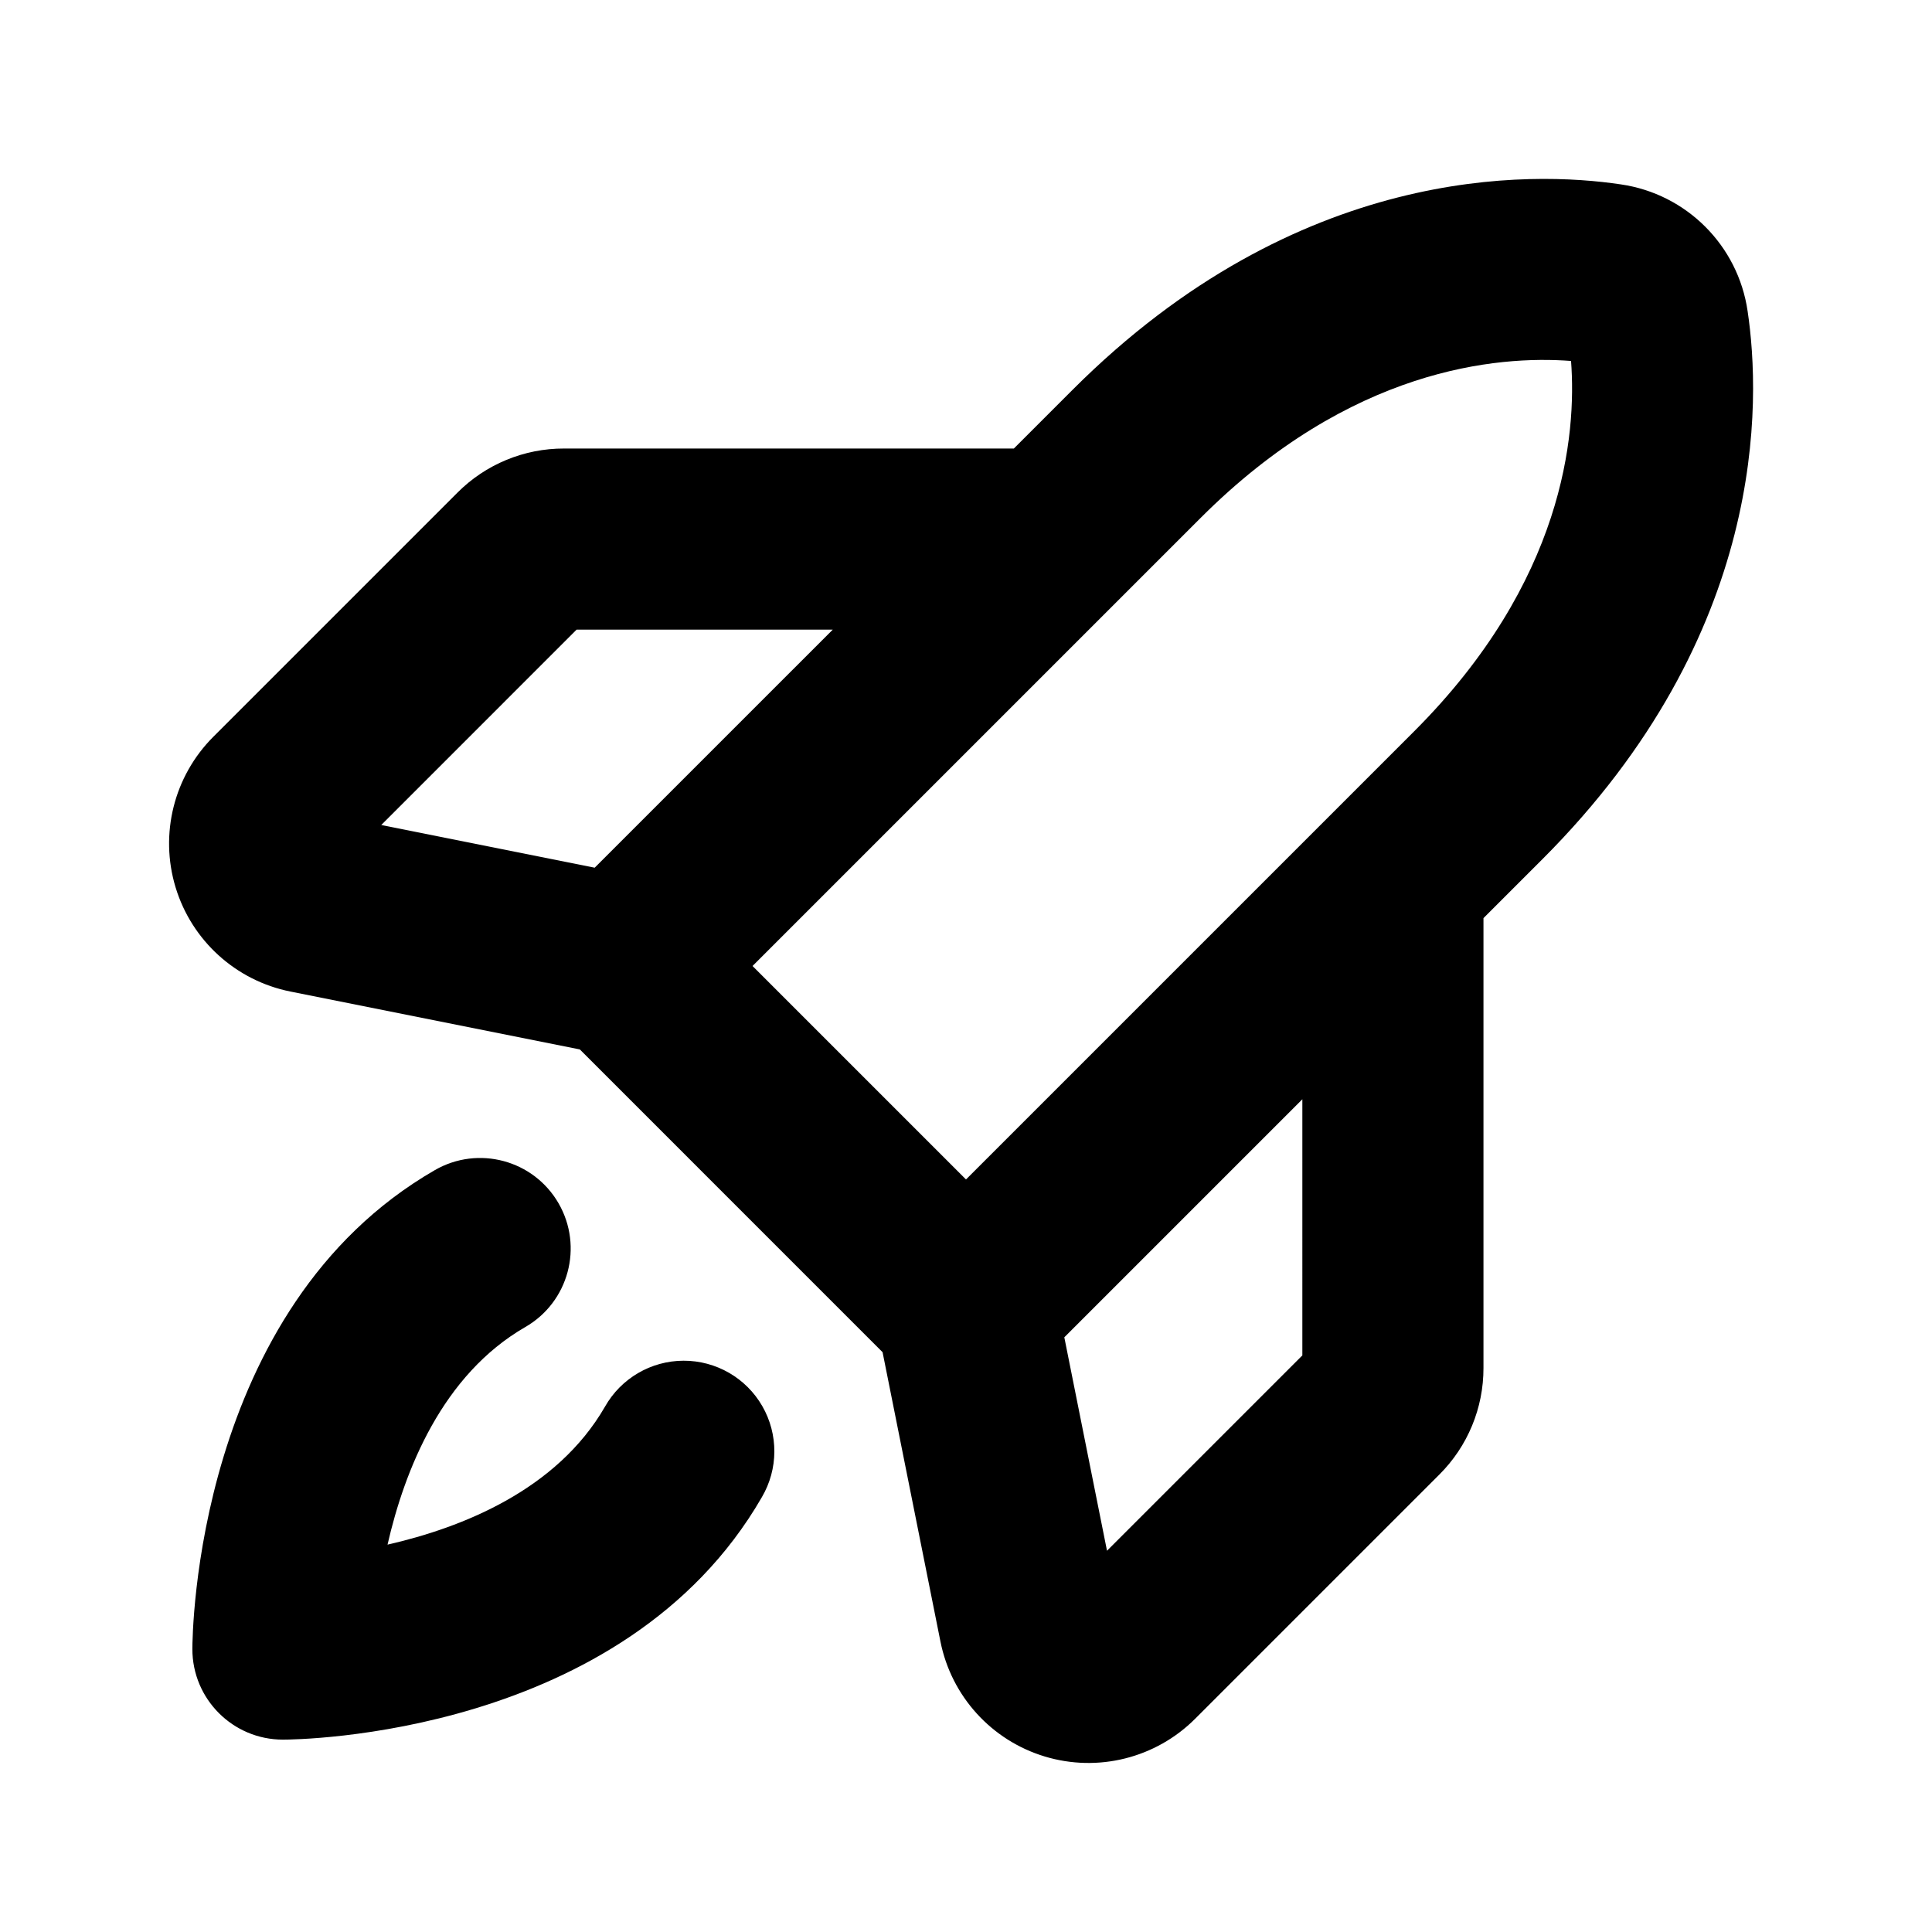
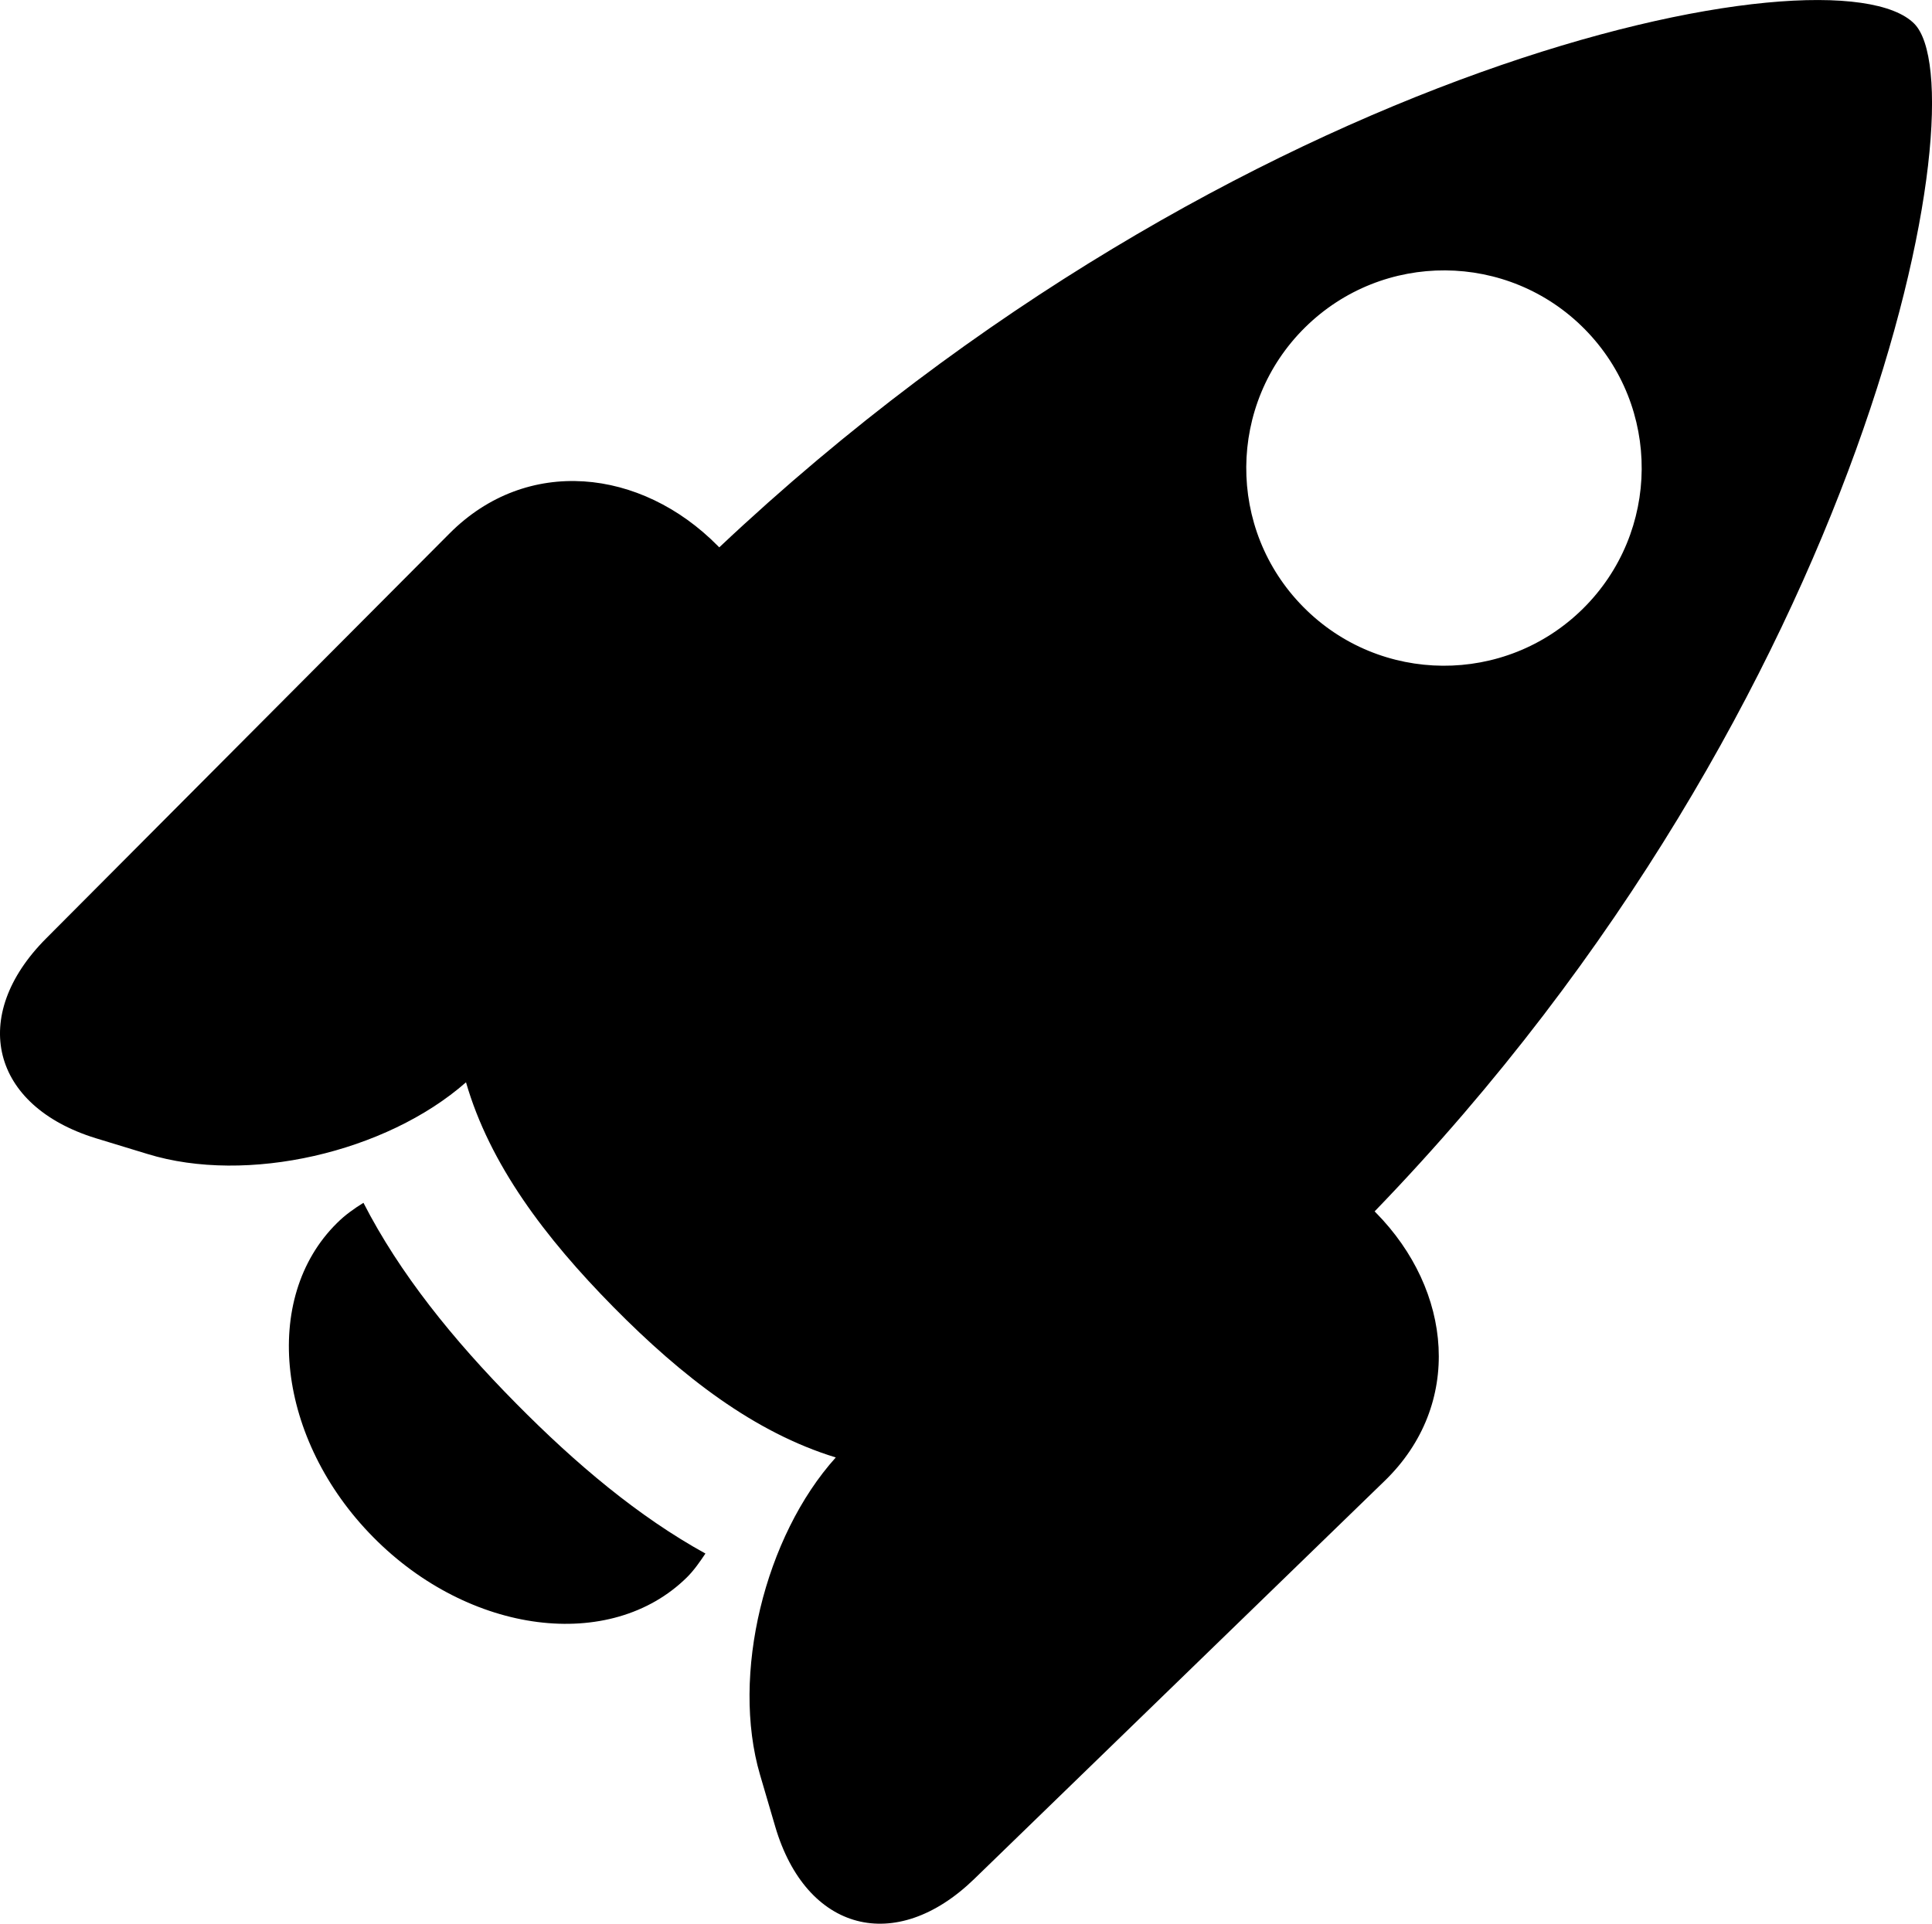
- <svg xmlns="http://www.w3.org/2000/svg" width="256px" height="256px" viewBox="0 0 256 256" id="Flat">
-   <path d="M231.568,41.229a19.858,19.858,0,0,0-16.8-16.798c-11.882-1.772-42.752-2.672-72.627,27.202l-7.799,7.799H74.745a19.874,19.874,0,0,0-14.143,5.858L28.261,97.632a20,20,0,0,0,10.221,33.753l38.348,7.67L116.946,179.172l7.669,38.347a19.996,19.996,0,0,0,33.754,10.22L190.712,195.396a19.871,19.871,0,0,0,5.856-14.141V121.657l7.799-7.799C234.241,83.983,233.342,53.116,231.568,41.229ZM76.401,83.432H110.343l-31.542,31.542L50.517,109.316ZM159.112,68.604c19.82-19.82,39.257-21.522,49.06-20.775.747,9.811-.956,29.24-20.775,49.059L128,156.284,99.716,128Zm13.456,110.995L146.684,205.483l-5.657-28.284,31.542-31.542ZM100.957,198.374c-18.311,31.771-61.632,32.136-63.467,32.136a12,12,0,0,1-12-12c0-1.835.365-45.157,32.136-63.467a12,12,0,0,1,11.984,20.794c-11.011,6.346-16.001,18.959-18.26,28.835,9.86-2.246,22.442-7.229,28.813-18.282a12,12,0,1,1,20.793,11.984Z" />
+ <svg xmlns="http://www.w3.org/2000/svg" version="1.1" x="0px" y="0px" width="29.896px" height="29.772px" viewBox="0 0 29.896 29.772" style="enable-background:new 0 0 29.896 29.772;" xml:space="preserve">
+   <g id="launch">
+     <path d="M21.287,18.764c-0.005-0.004-0.011-0.01-0.016-0.016c7.692-7.961,9.384-17.333,8.351-18.381   C28.376-0.896,19.121,0.939,11.13,8.471c-0.006-0.006-0.014-0.013-0.021-0.021l-0.002-0.002C9.918,7.244,8.151,7.055,6.956,8.256   l-6.245,6.27c-1.194,1.2-0.849,2.589,0.77,3.089l0.8,0.244c1.54,0.475,3.695-0.023,4.93-1.109c0.367,1.27,1.22,2.402,2.283,3.48   c1.062,1.076,2.18,1.941,3.439,2.326c-1.1,1.221-1.625,3.367-1.172,4.912l0.235,0.801c0.478,1.625,1.863,1.99,3.079,0.811   l6.352-6.162c1.217-1.18,1.052-2.945-0.138-4.152L21.287,18.764z M20.195,5.067c1.203-1.187,3.141-1.175,4.327,0.027   c1.187,1.203,1.174,3.14-0.029,4.328c-1.202,1.186-3.14,1.173-4.326-0.029C18.979,8.192,18.993,6.253,20.195,5.067z" />
+     <path d="M7.985,21.719c-0.977-0.988-1.803-2.014-2.361-3.104c-0.145,0.09-0.285,0.189-0.409,0.313   c-1.181,1.164-0.931,3.352,0.56,4.861c1.488,1.508,3.673,1.787,4.854,0.623c0.112-0.111,0.2-0.24,0.287-0.369   C9.885,23.475,8.918,22.664,7.985,21.719z" />
+   </g>
+   <g id="Layer_1">
+ </g>
</svg>
